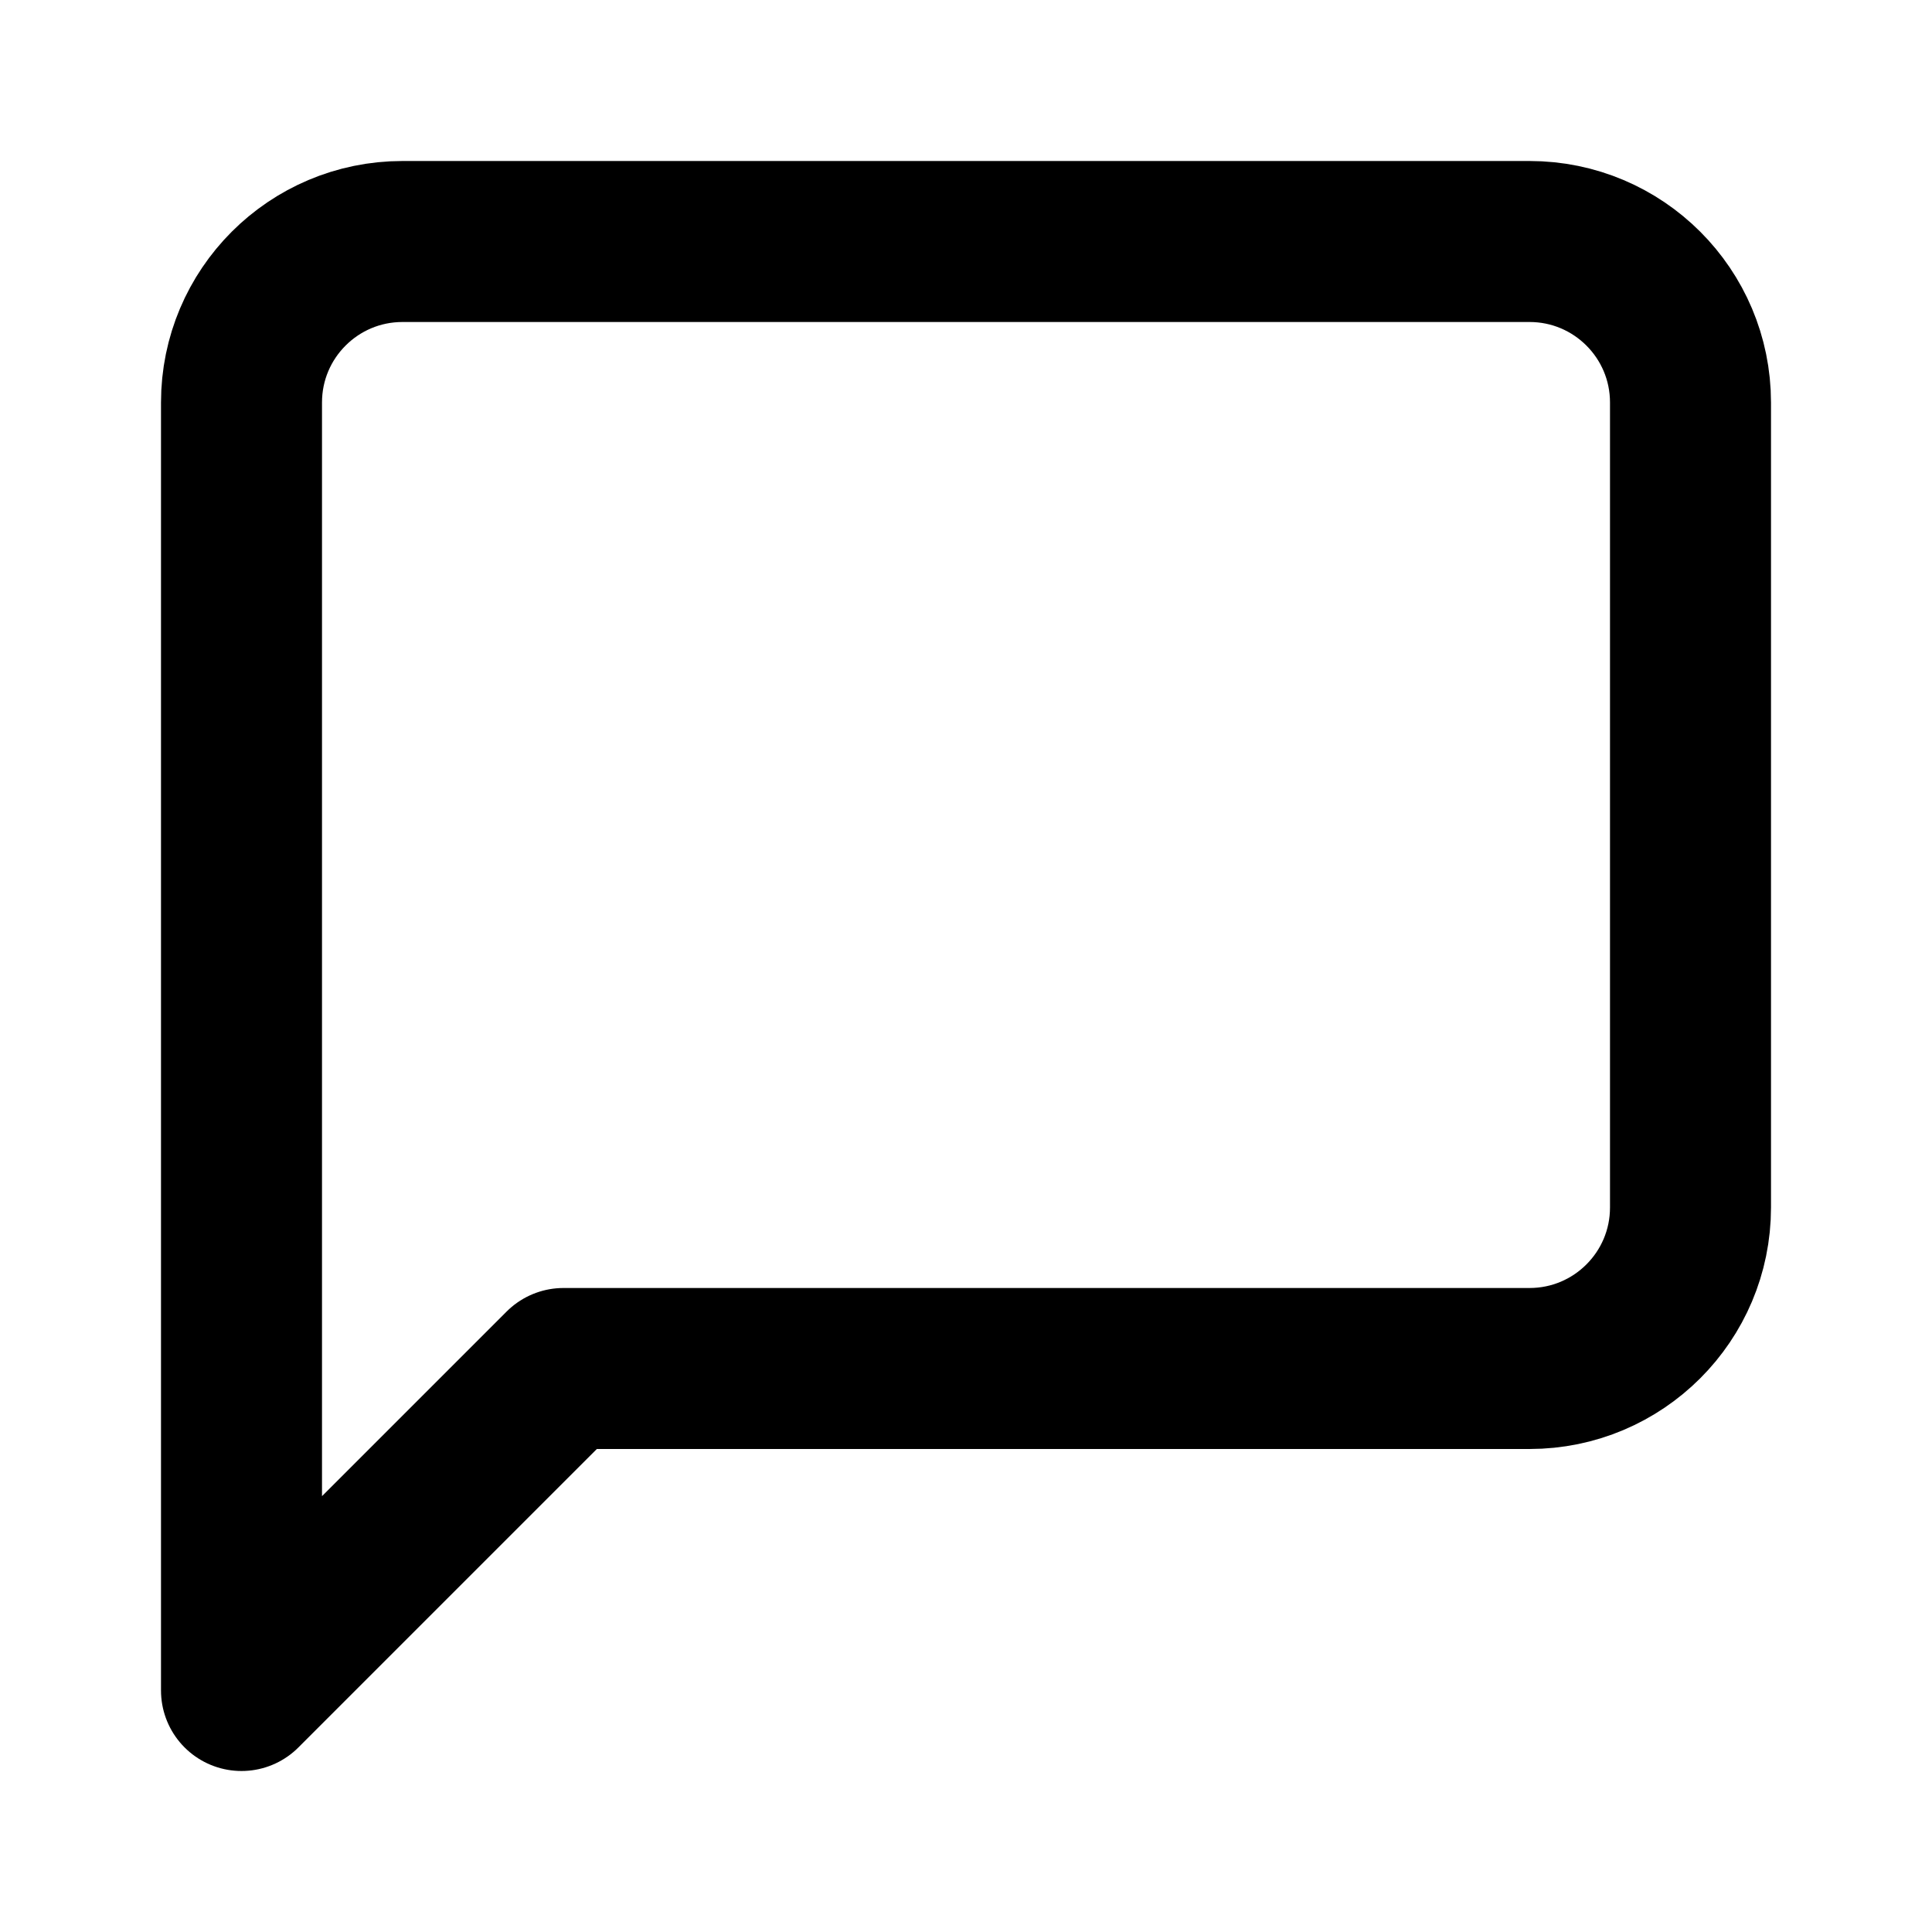
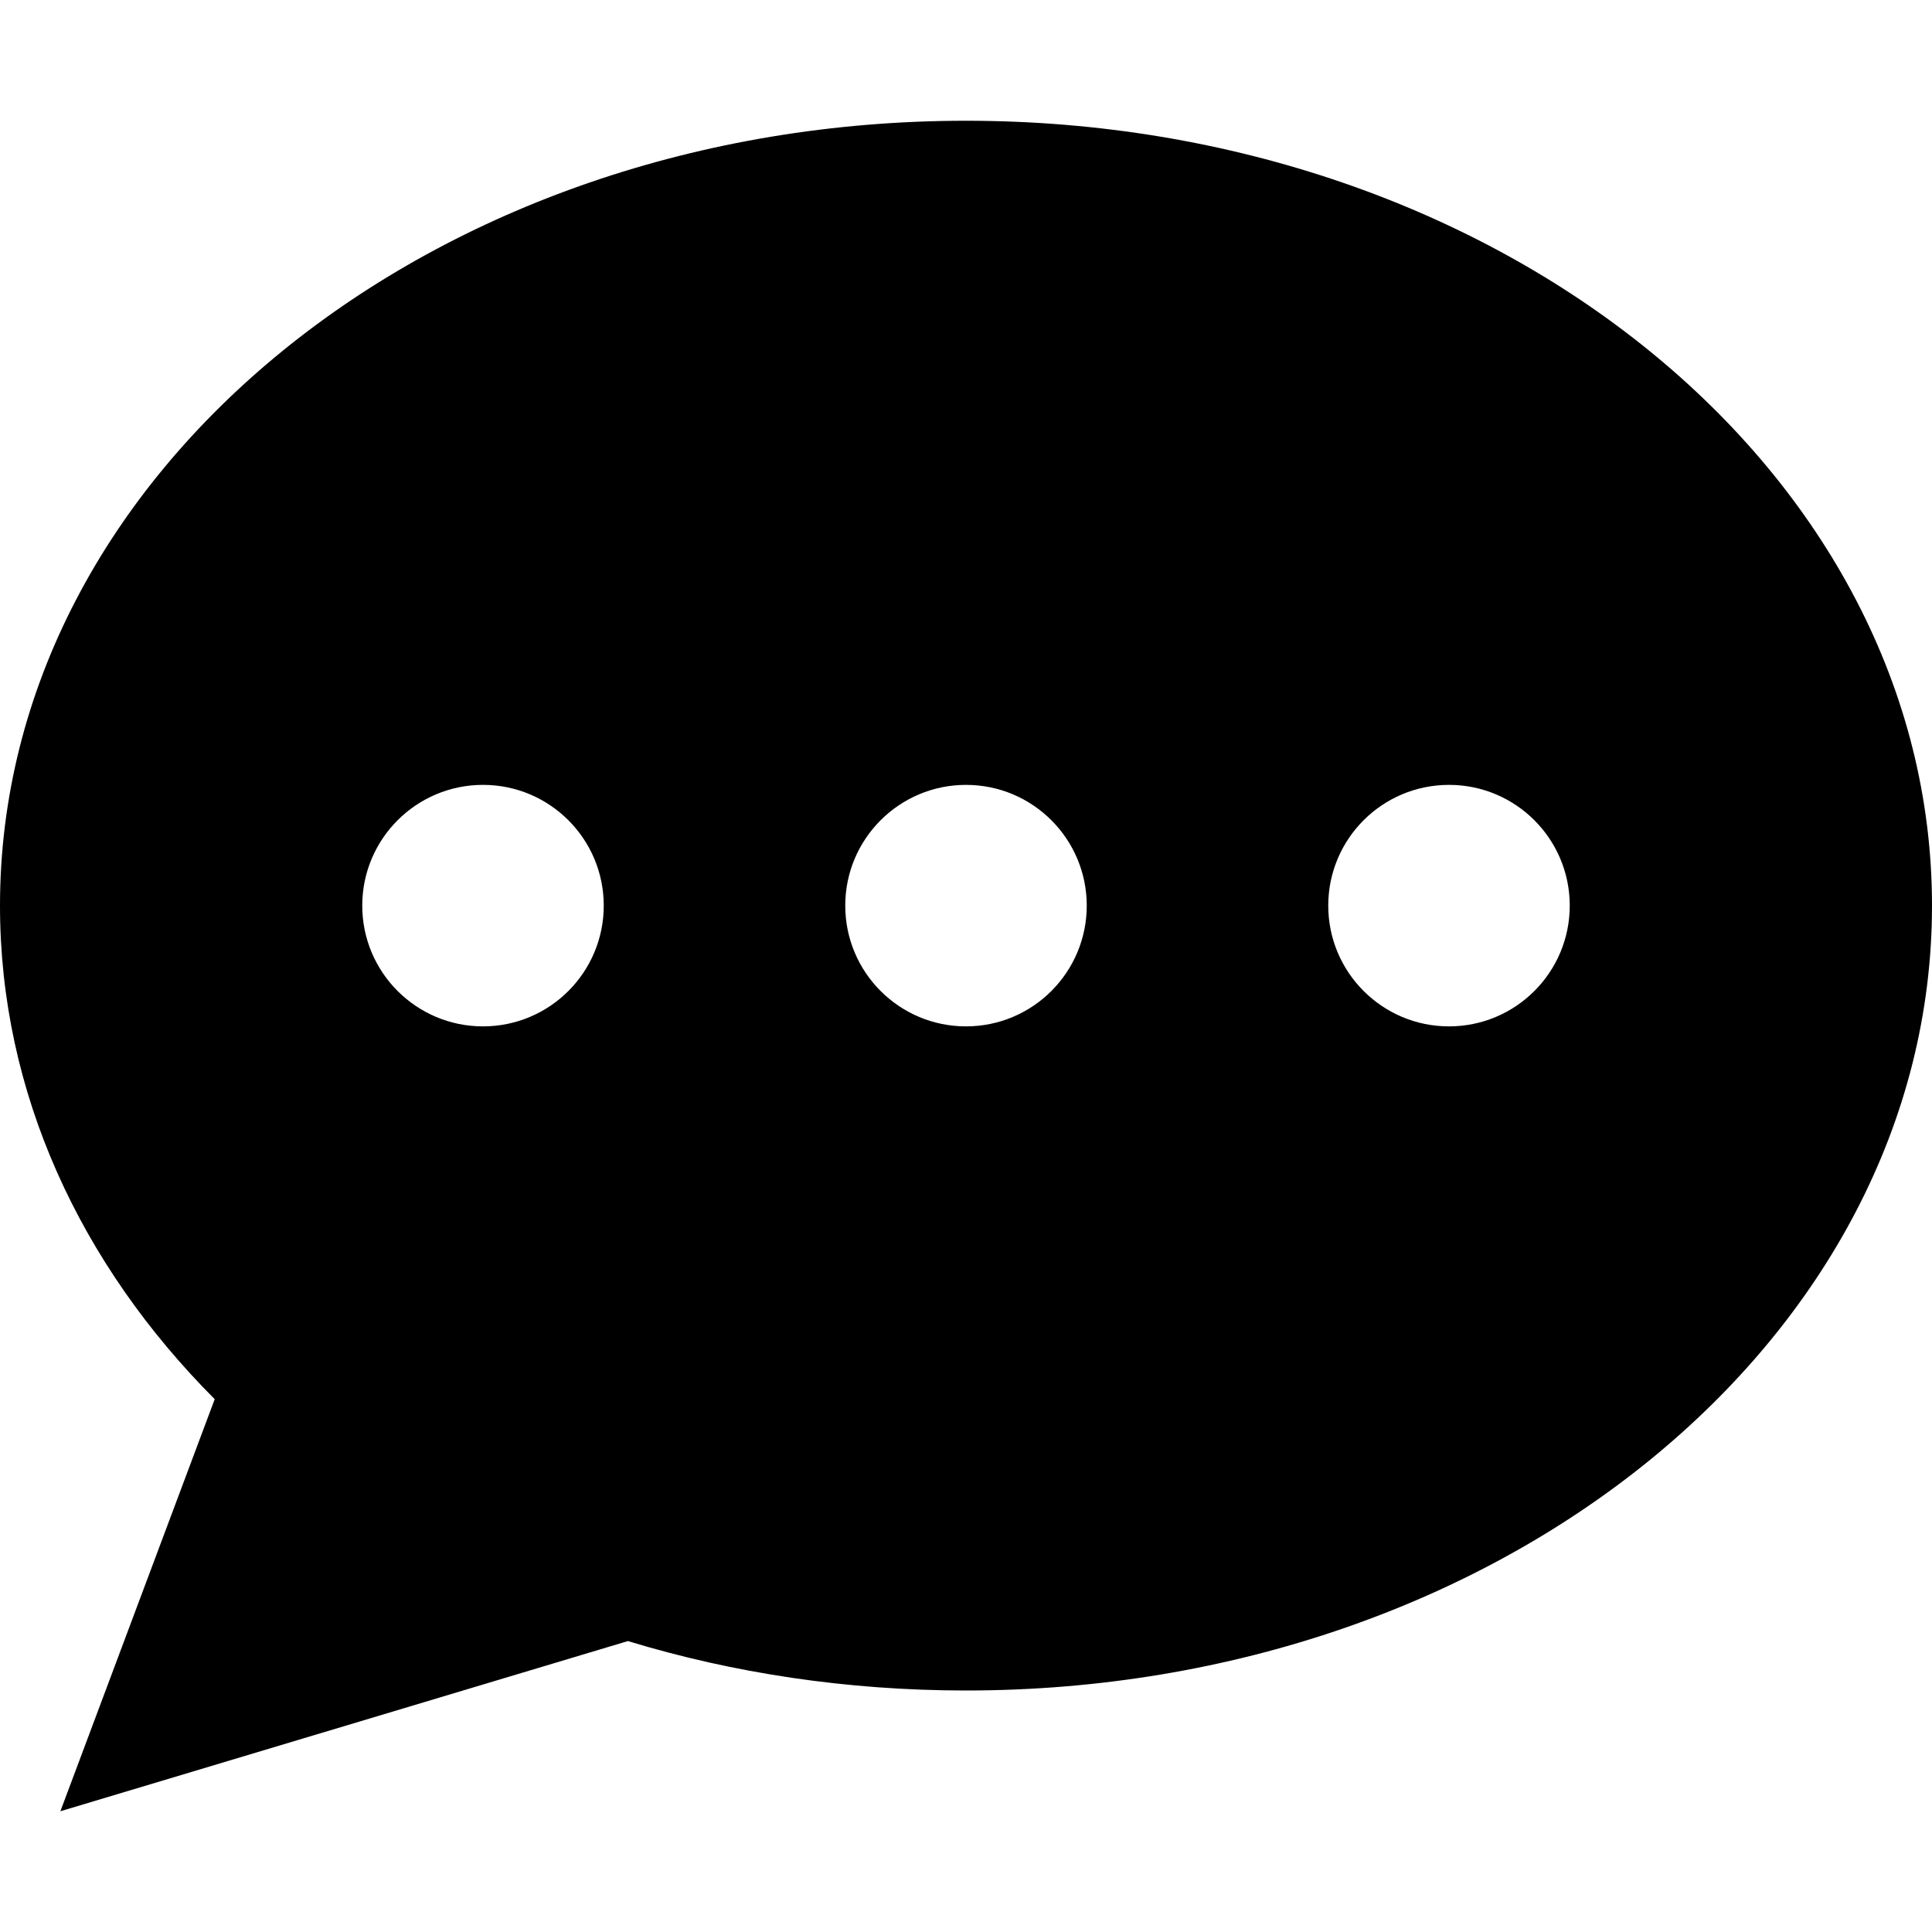
- <svg xmlns="http://www.w3.org/2000/svg" width="24" height="24" viewBox="0 0 24 24" fill="none" stroke="currentColor" stroke-width="2" stroke-linecap="round" stroke-linejoin="round" className="feather feather-message-square">
-   <path d="M21 15a2 2 0 0 1-2 2H7l-4 4V5a2 2 0 0 1 2-2h14a2 2 0 0 1 2 2z" />
+ <svg xmlns="http://www.w3.org/2000/svg" viewBox="0 0 512 512">
+   <path d="M512 240c0 114.9-114.6 208-256 208c-31.5 0-61.7-4.6-89.6-13.1L16 480 56.9 370.8C21.3 335.1 0 289.6 0 240C0 125.1 114.6 32 256 32s256 93.1 256 208zM128 272a32 32 0 1 0 0-64 32 32 0 1 0 0 64zm128 0a32 32 0 1 0 0-64 32 32 0 1 0 0 64zm160-32a32 32 0 1 0 -64 0 32 32 0 1 0 64 0z" />
</svg>
